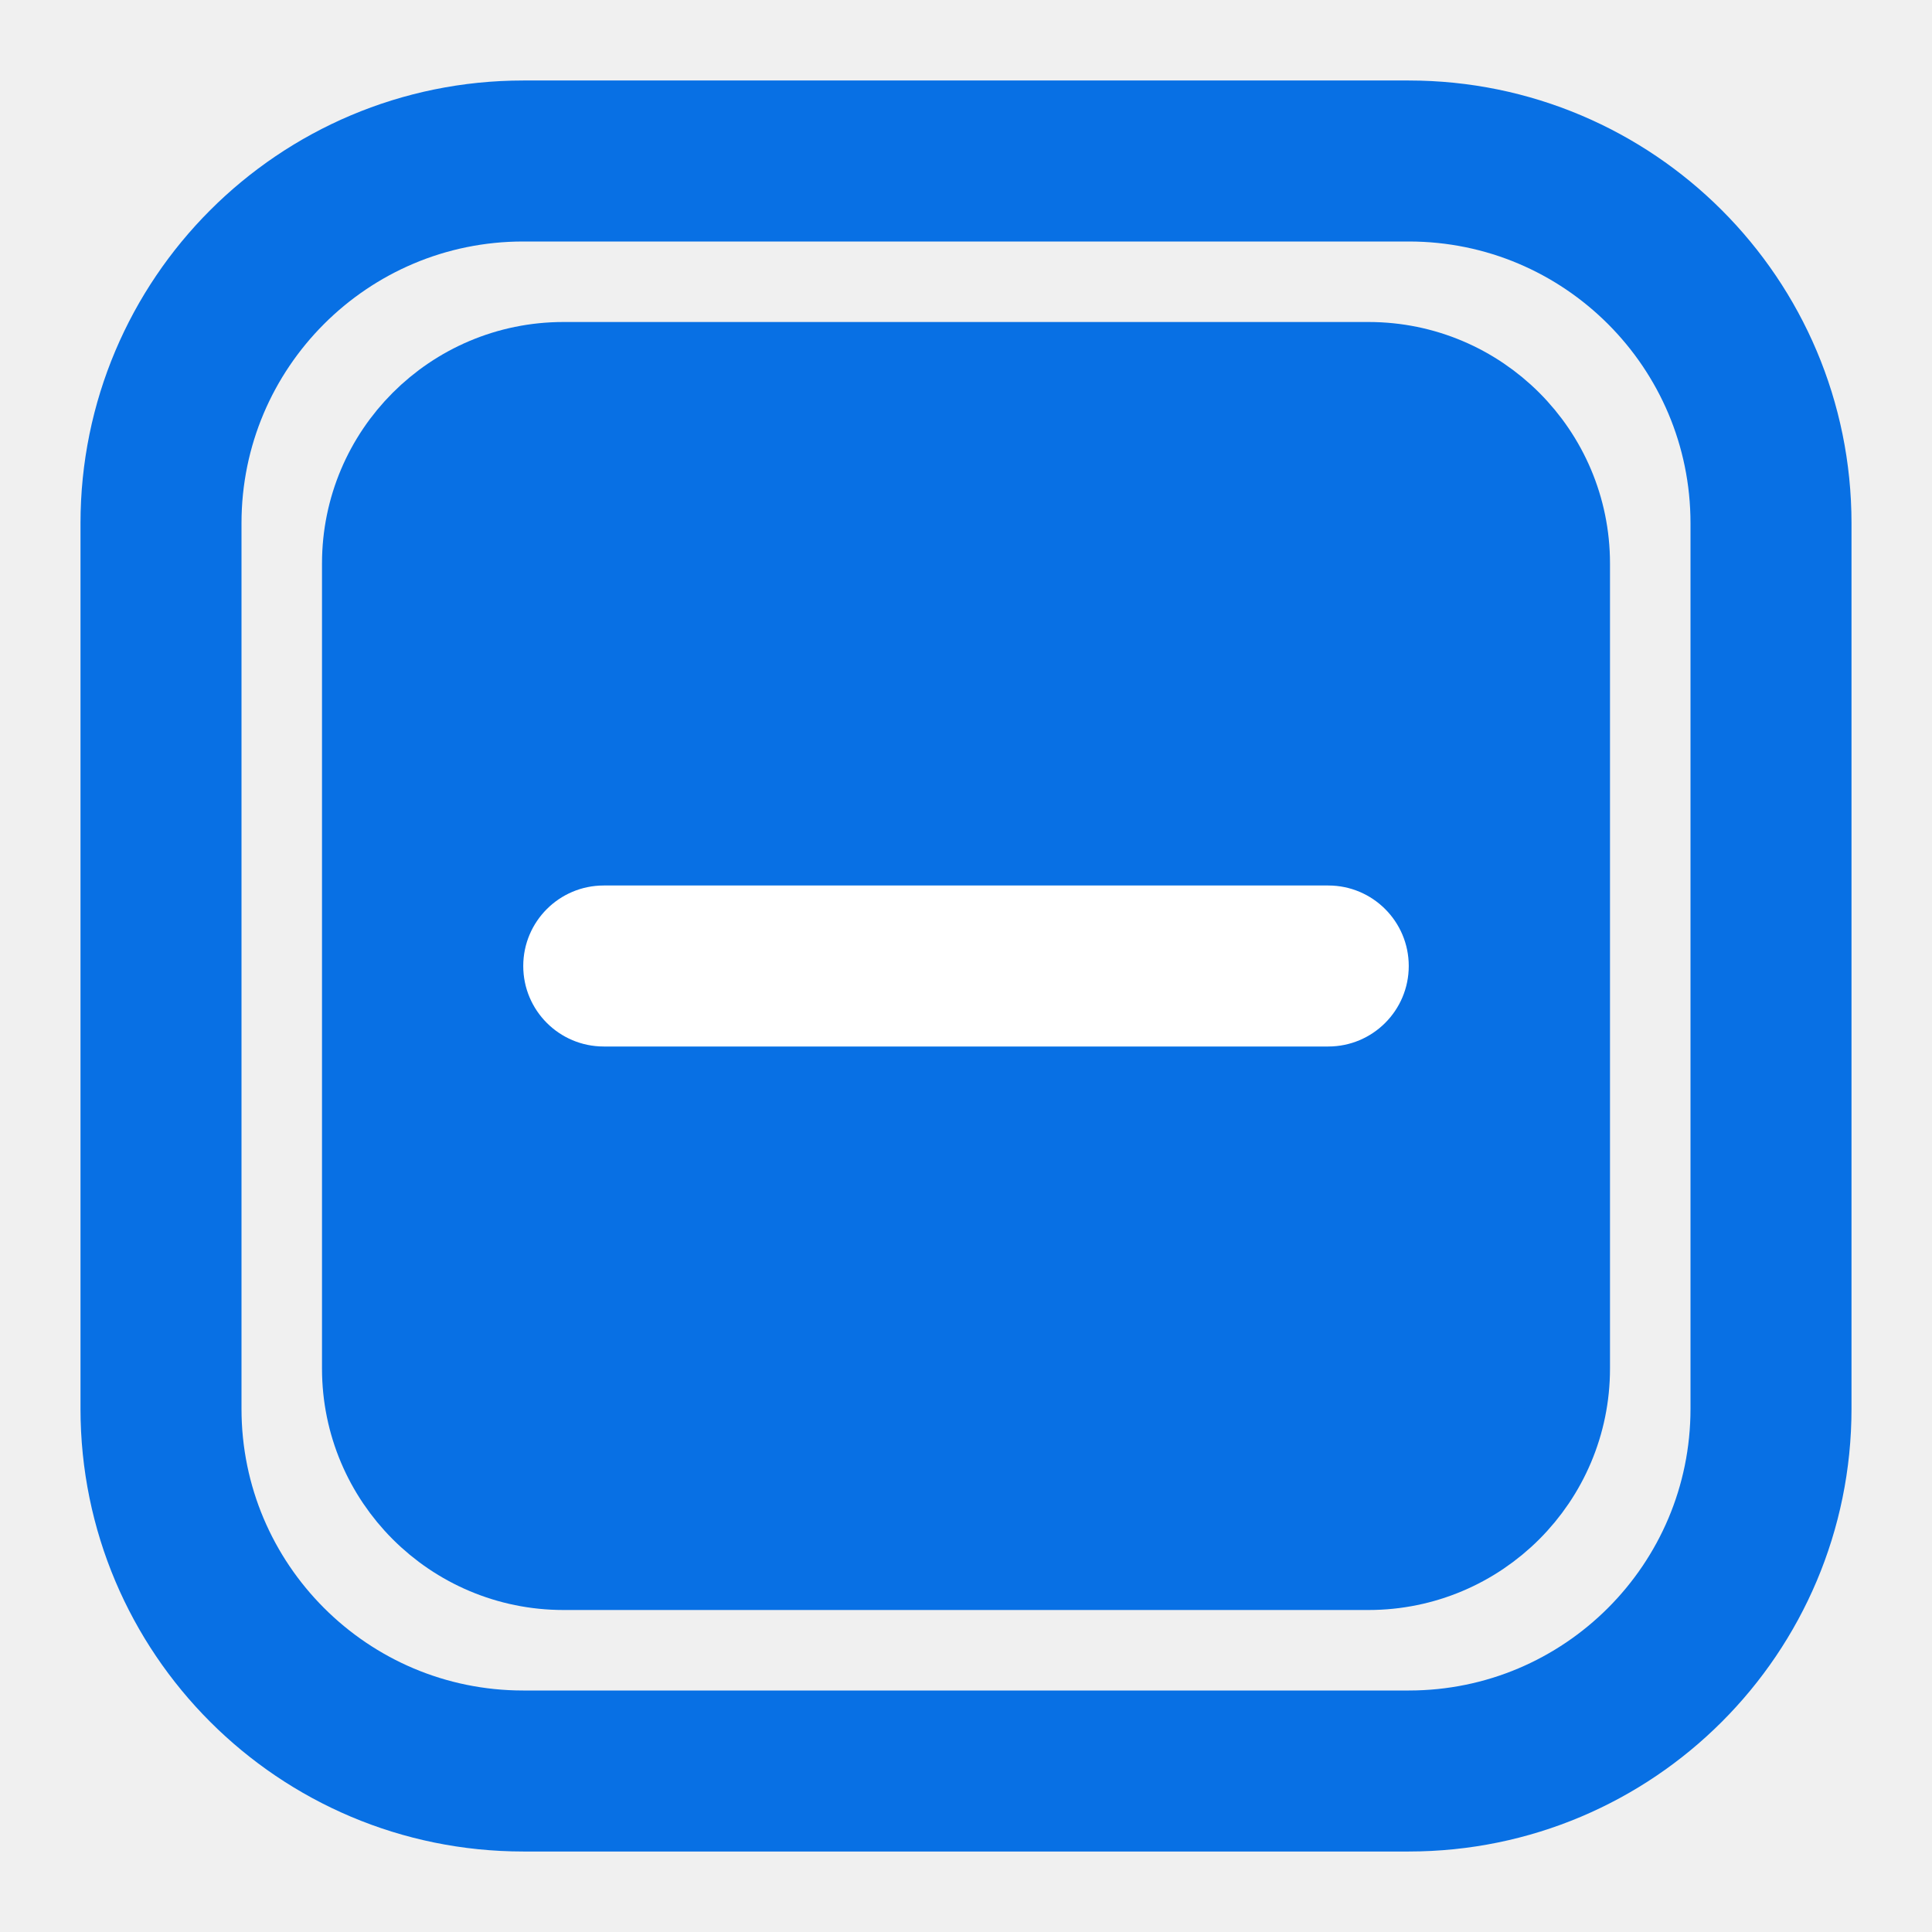
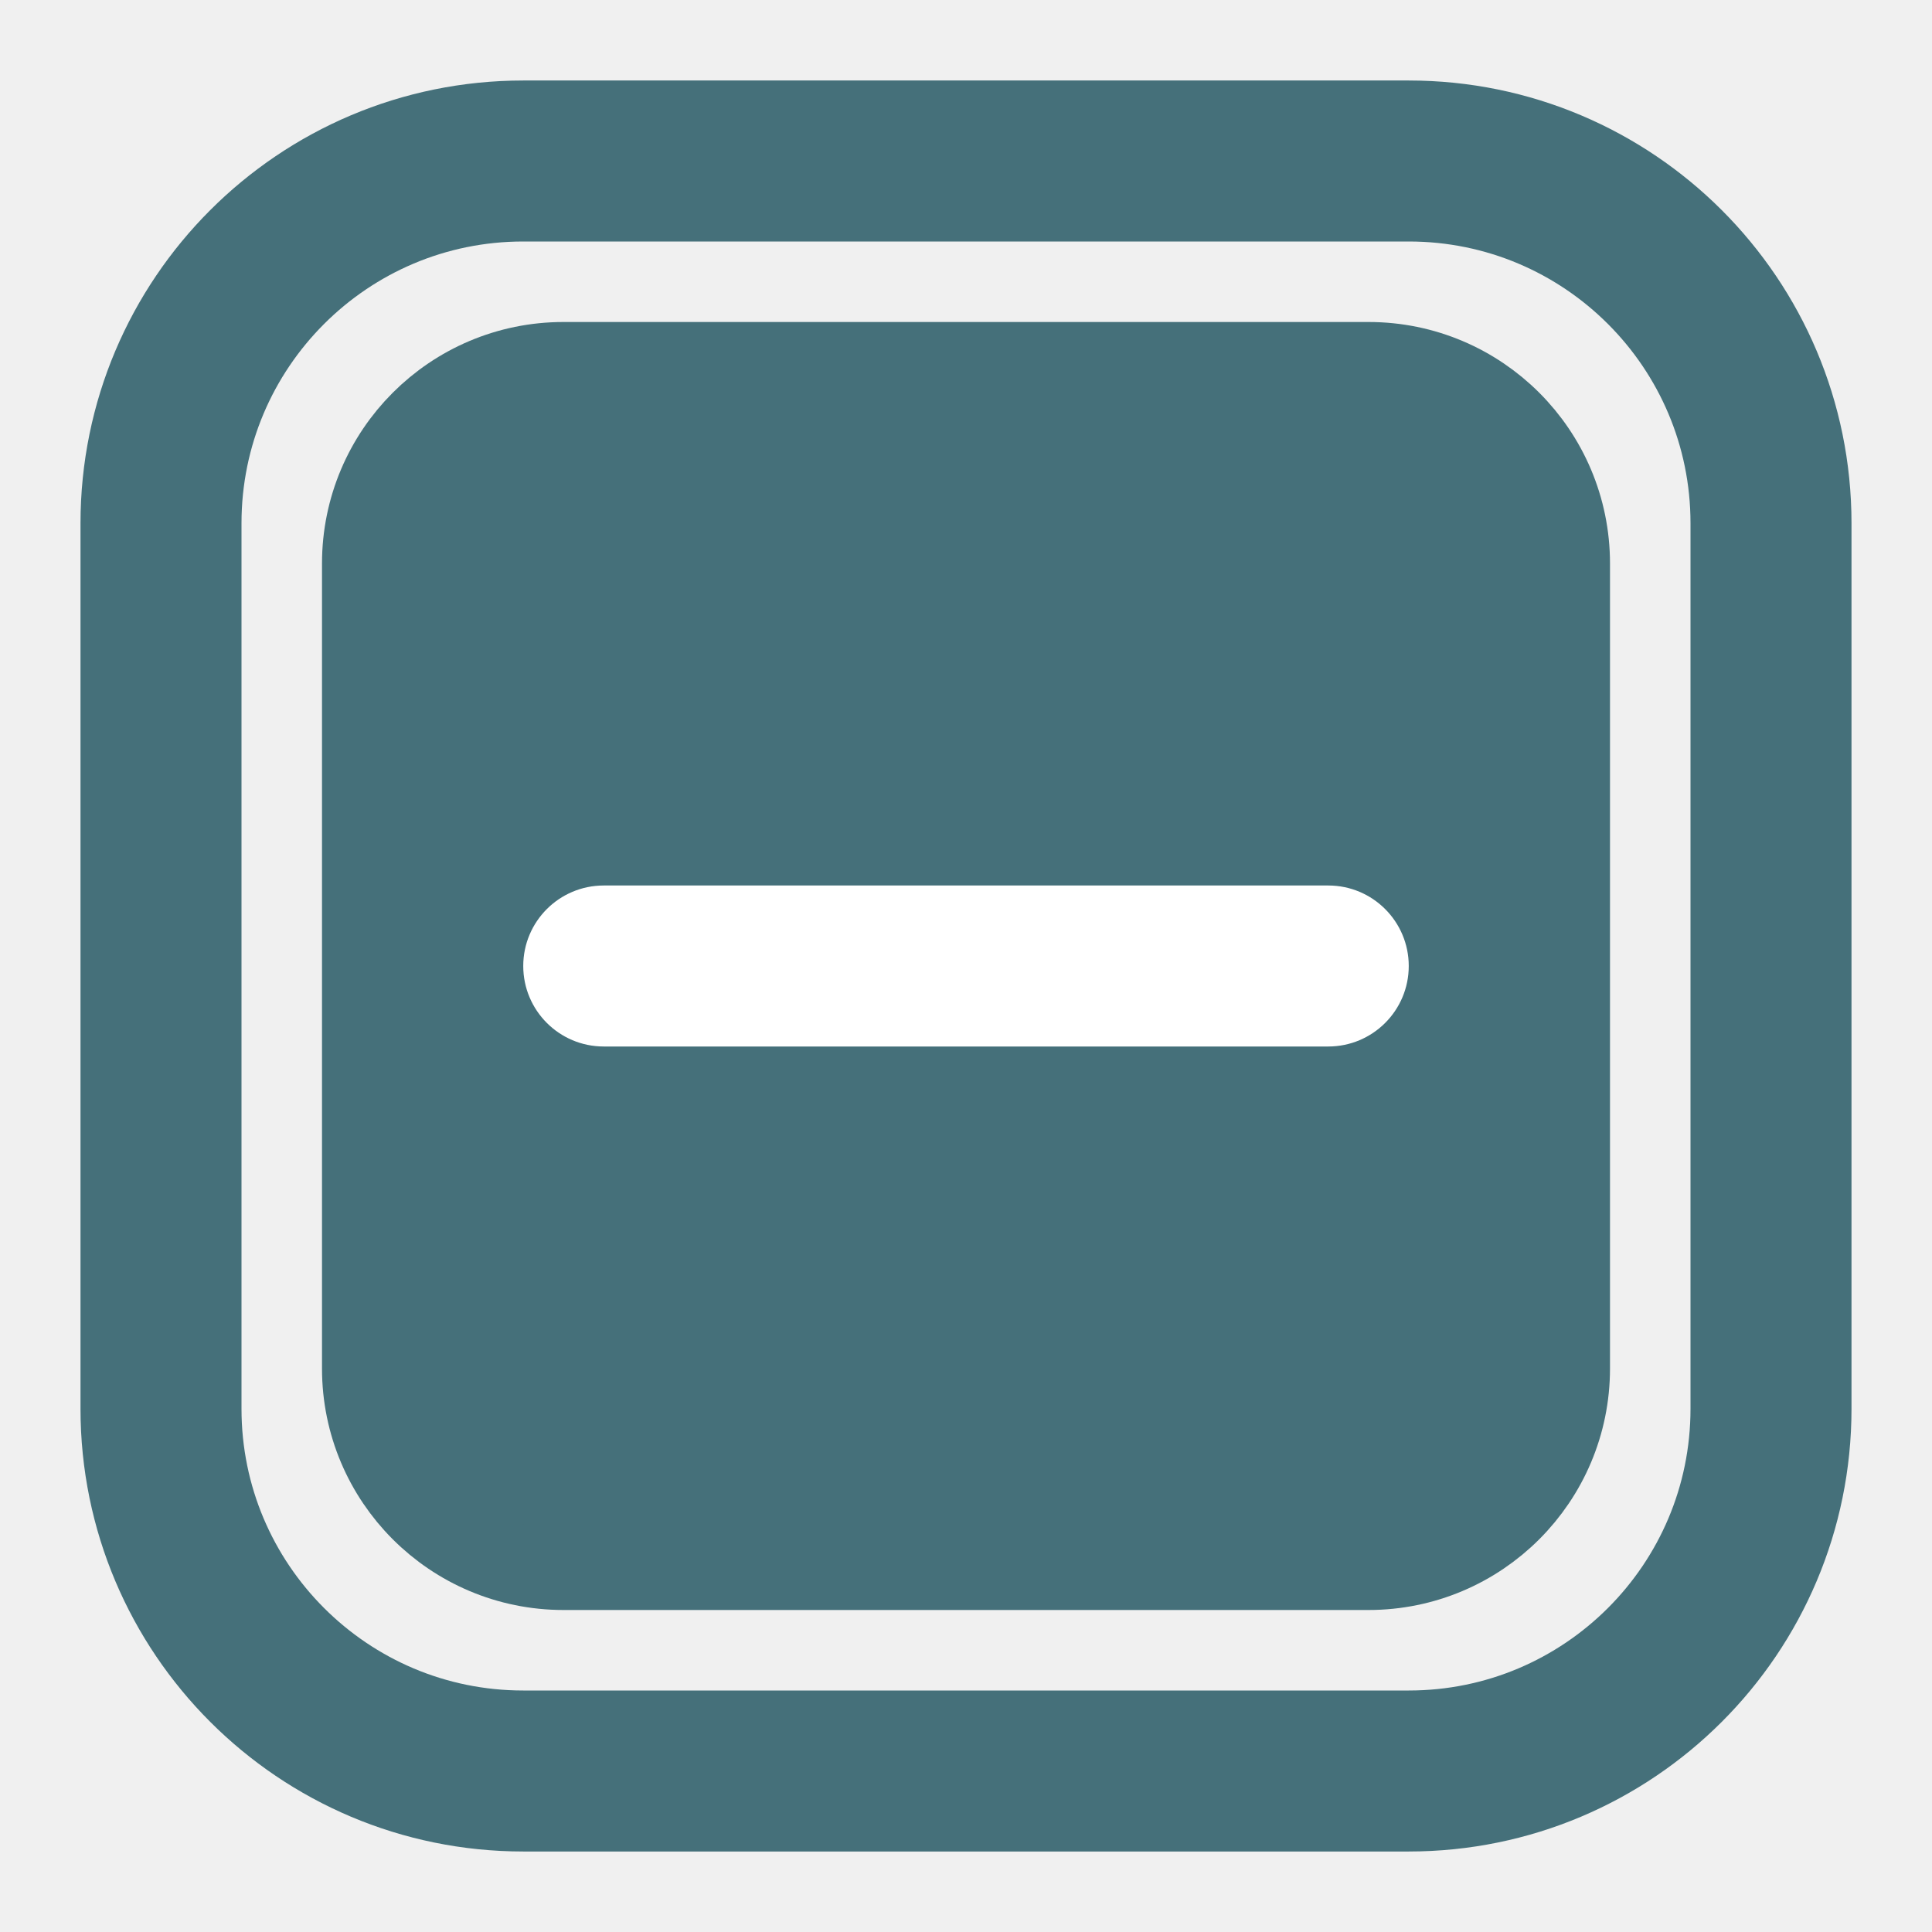
<svg xmlns="http://www.w3.org/2000/svg" width="24" height="24" viewBox="0 0 24 24" fill="none">
-   <rect id="Checkbox.Background.Selected_Checkbox.Border.Selected" x="4.5" y="4.5" width="15" height="15" rx="2.5" fill="#0870E4" stroke="#0870E4" />
-   <rect id="Checkbox.Focus.Wide" x="2" y="2" width="20" height="20" rx="4.5" stroke="#0870E4" stroke-width="2" />
+   <rect id="Checkbox.Background.Selected_Checkbox.Border.Selected" x="4.5" y="4.5" width="15" height="15" rx="2.5" fill="#45707A" stroke="#45707A" />
+   <rect id="Checkbox.Focus.Wide" x="2" y="2" width="20" height="20" rx="4.5" stroke="#45707A" stroke-width="2" />
  <rect id="Checkbox.Foreground.Selected" x="6.5" y="11" width="11" height="2" rx="1" fill="white" />
</svg>
